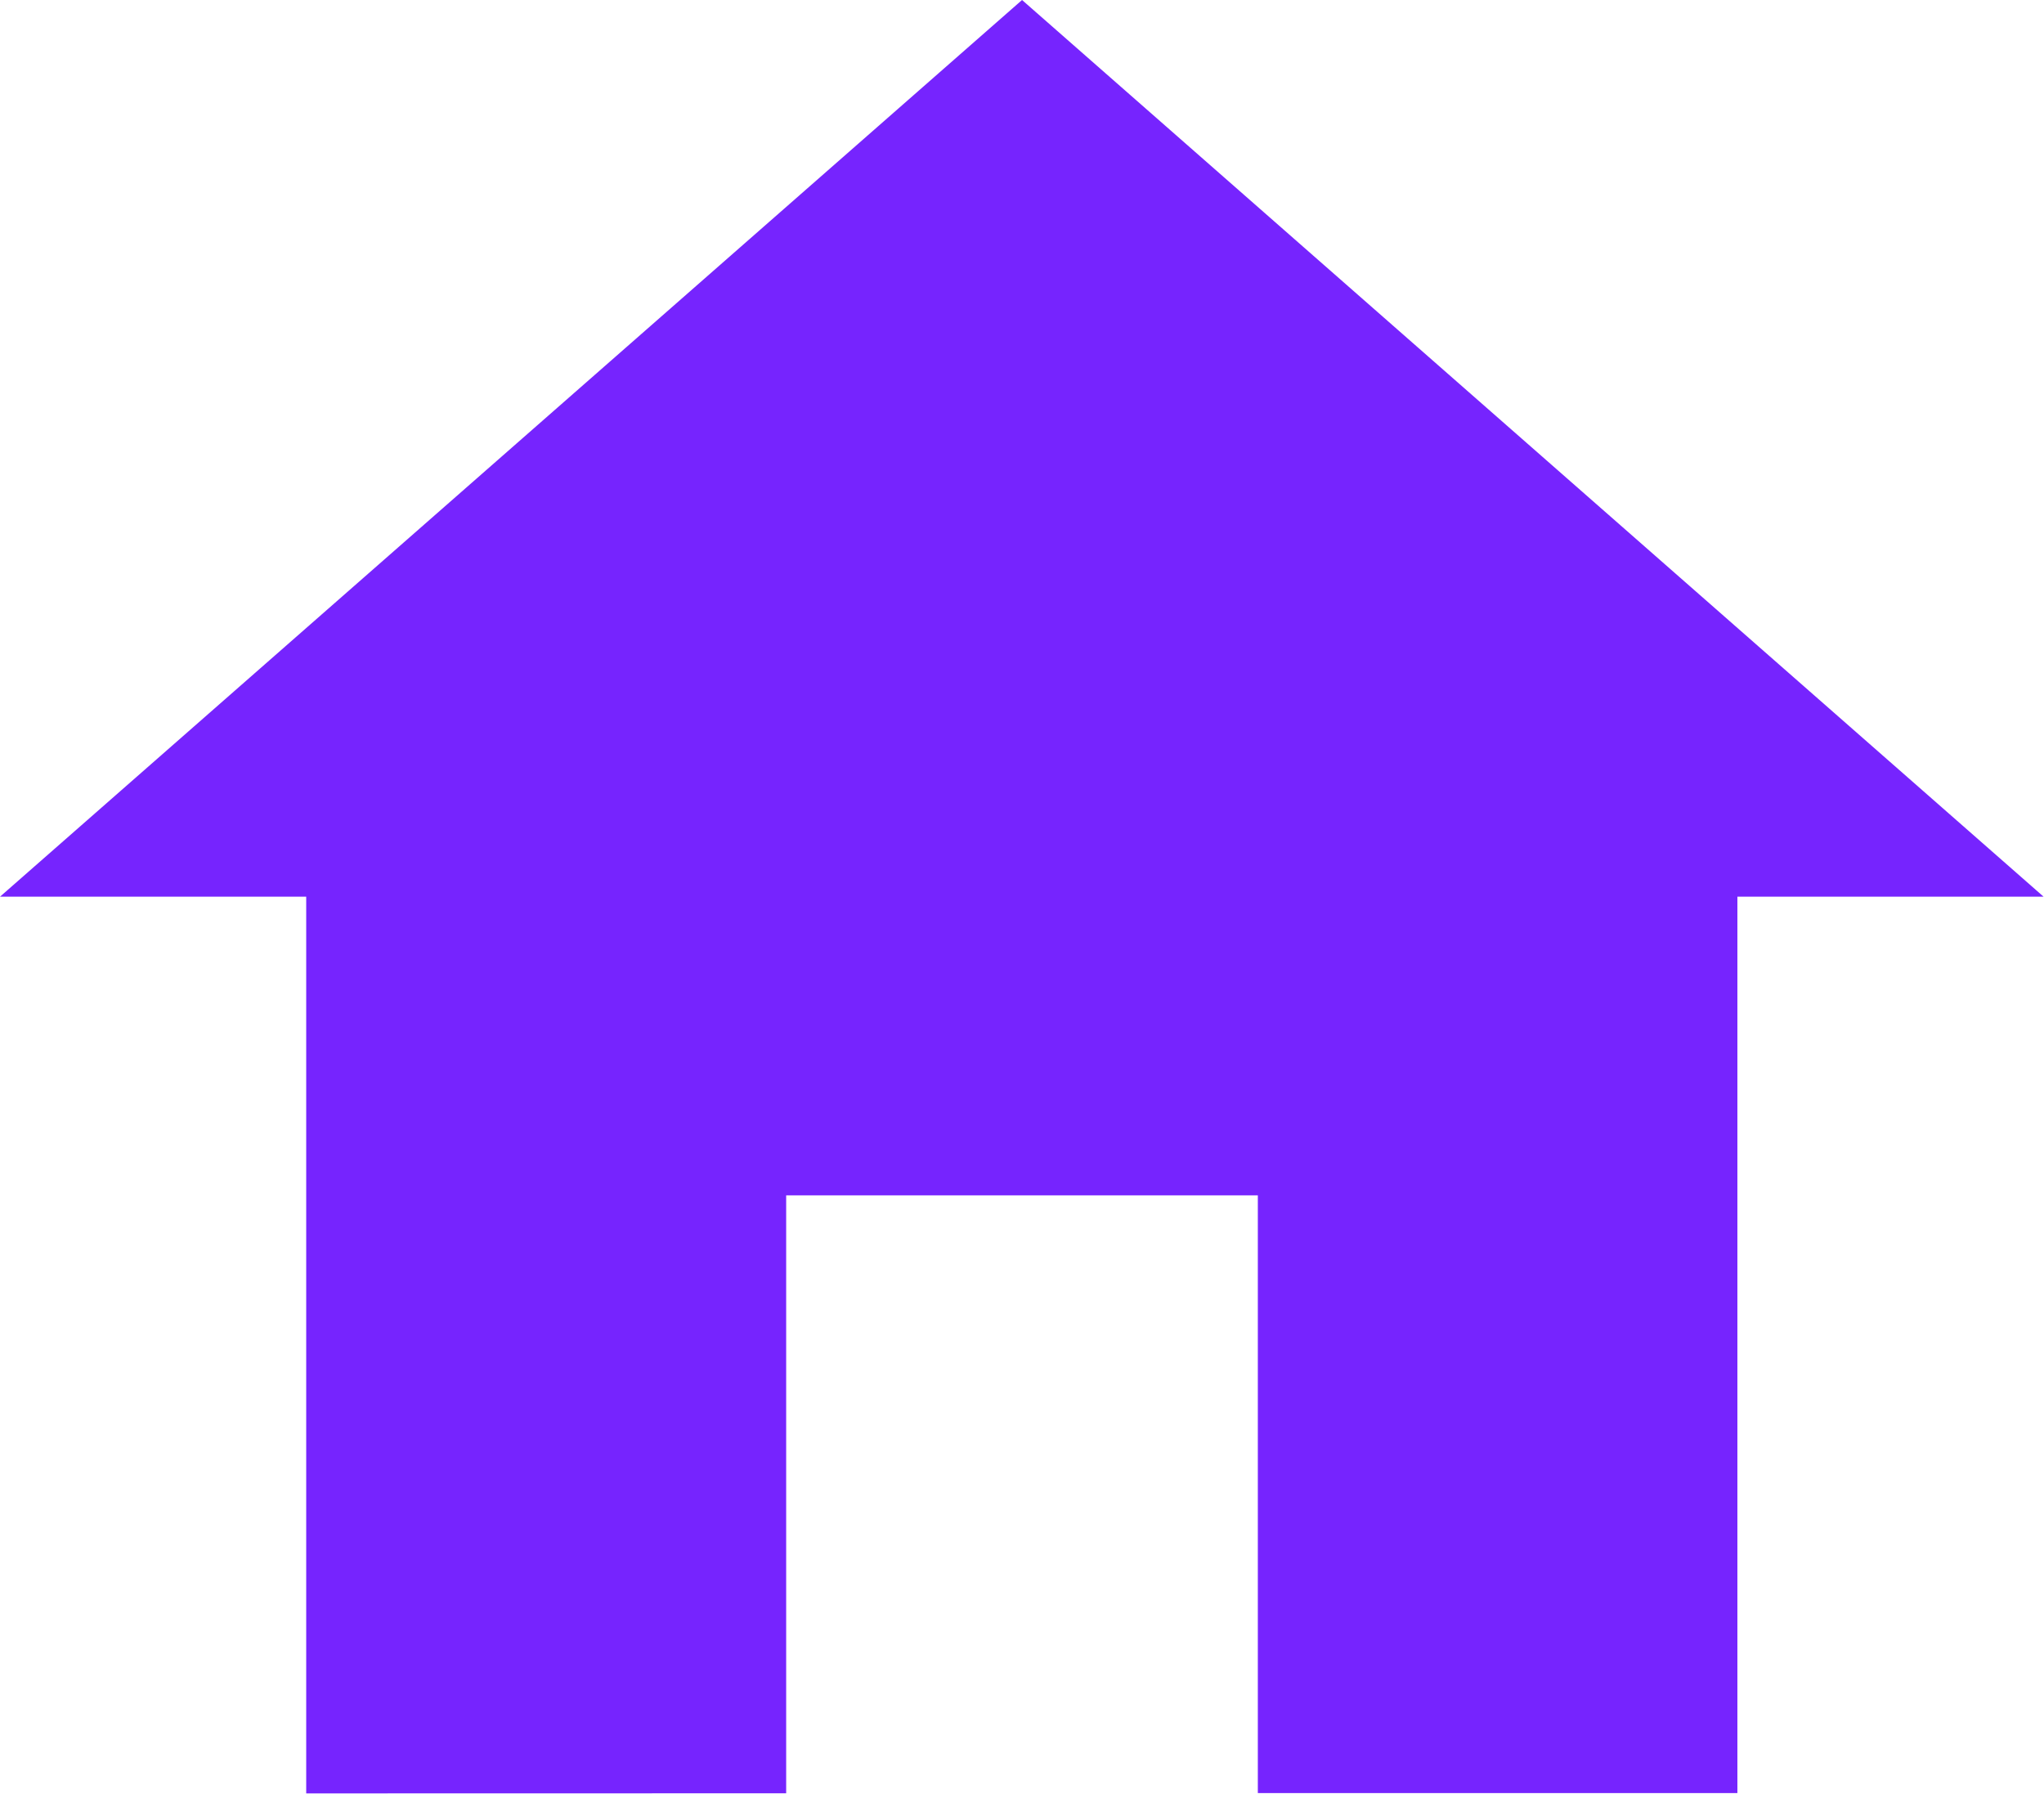
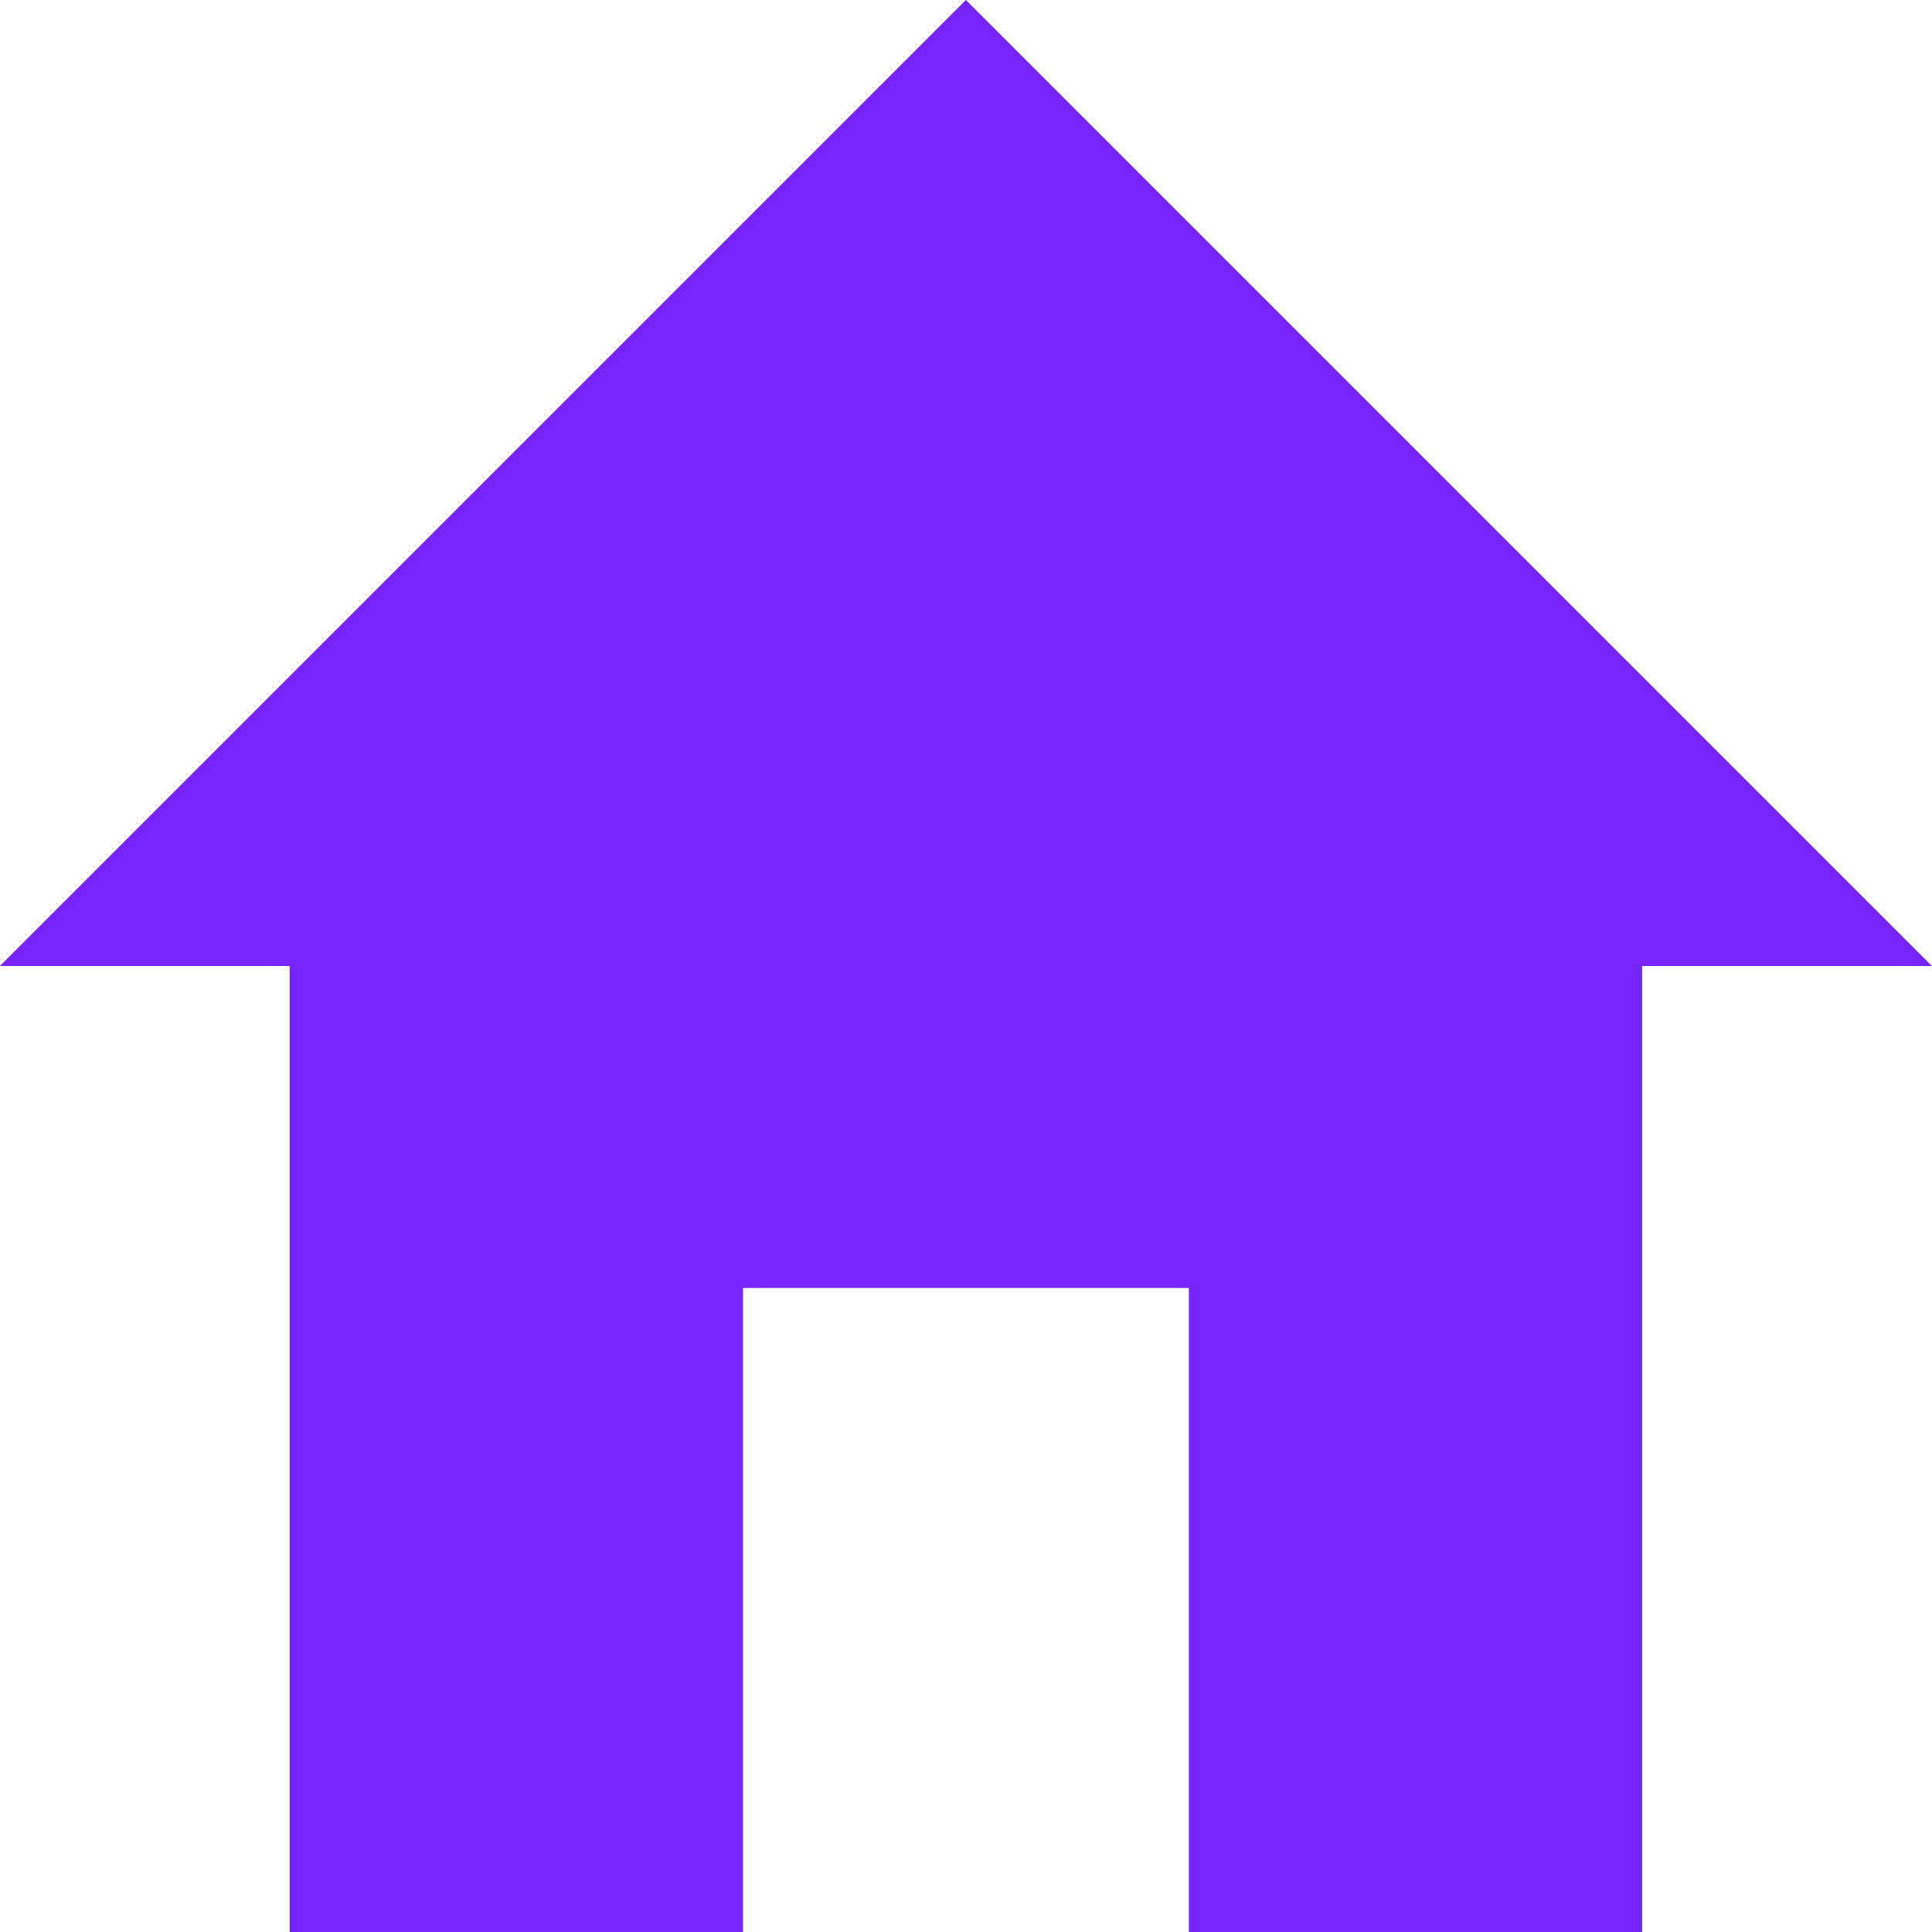
- <svg xmlns="http://www.w3.org/2000/svg" width="20.693" height="18.153" viewBox="0 0 20.693 18.153">
-   <path id="Icon_ionic-md-home" data-name="Icon ionic-md-home" d="M11.334,22.653V16.6h4.775v6.051h4.855V13.577h3.1L13.722,4.5,3.375,13.577h3.1v9.077Z" transform="translate(-3.375 -4.5)" fill="#7624fe" />
+ <svg xmlns="http://www.w3.org/2000/svg" width="20" height="20" viewBox="0 0 20 20">
+   <path id="Icon_ionic-md-home" data-name="Icon ionic-md-home" d="M11.067,24.5V17.833h4.615V24.5h4.692v-10h3l-10-10-10,10h3v10Z" transform="translate(-3.375 -4.5)" fill="#7624fe" />
</svg>
